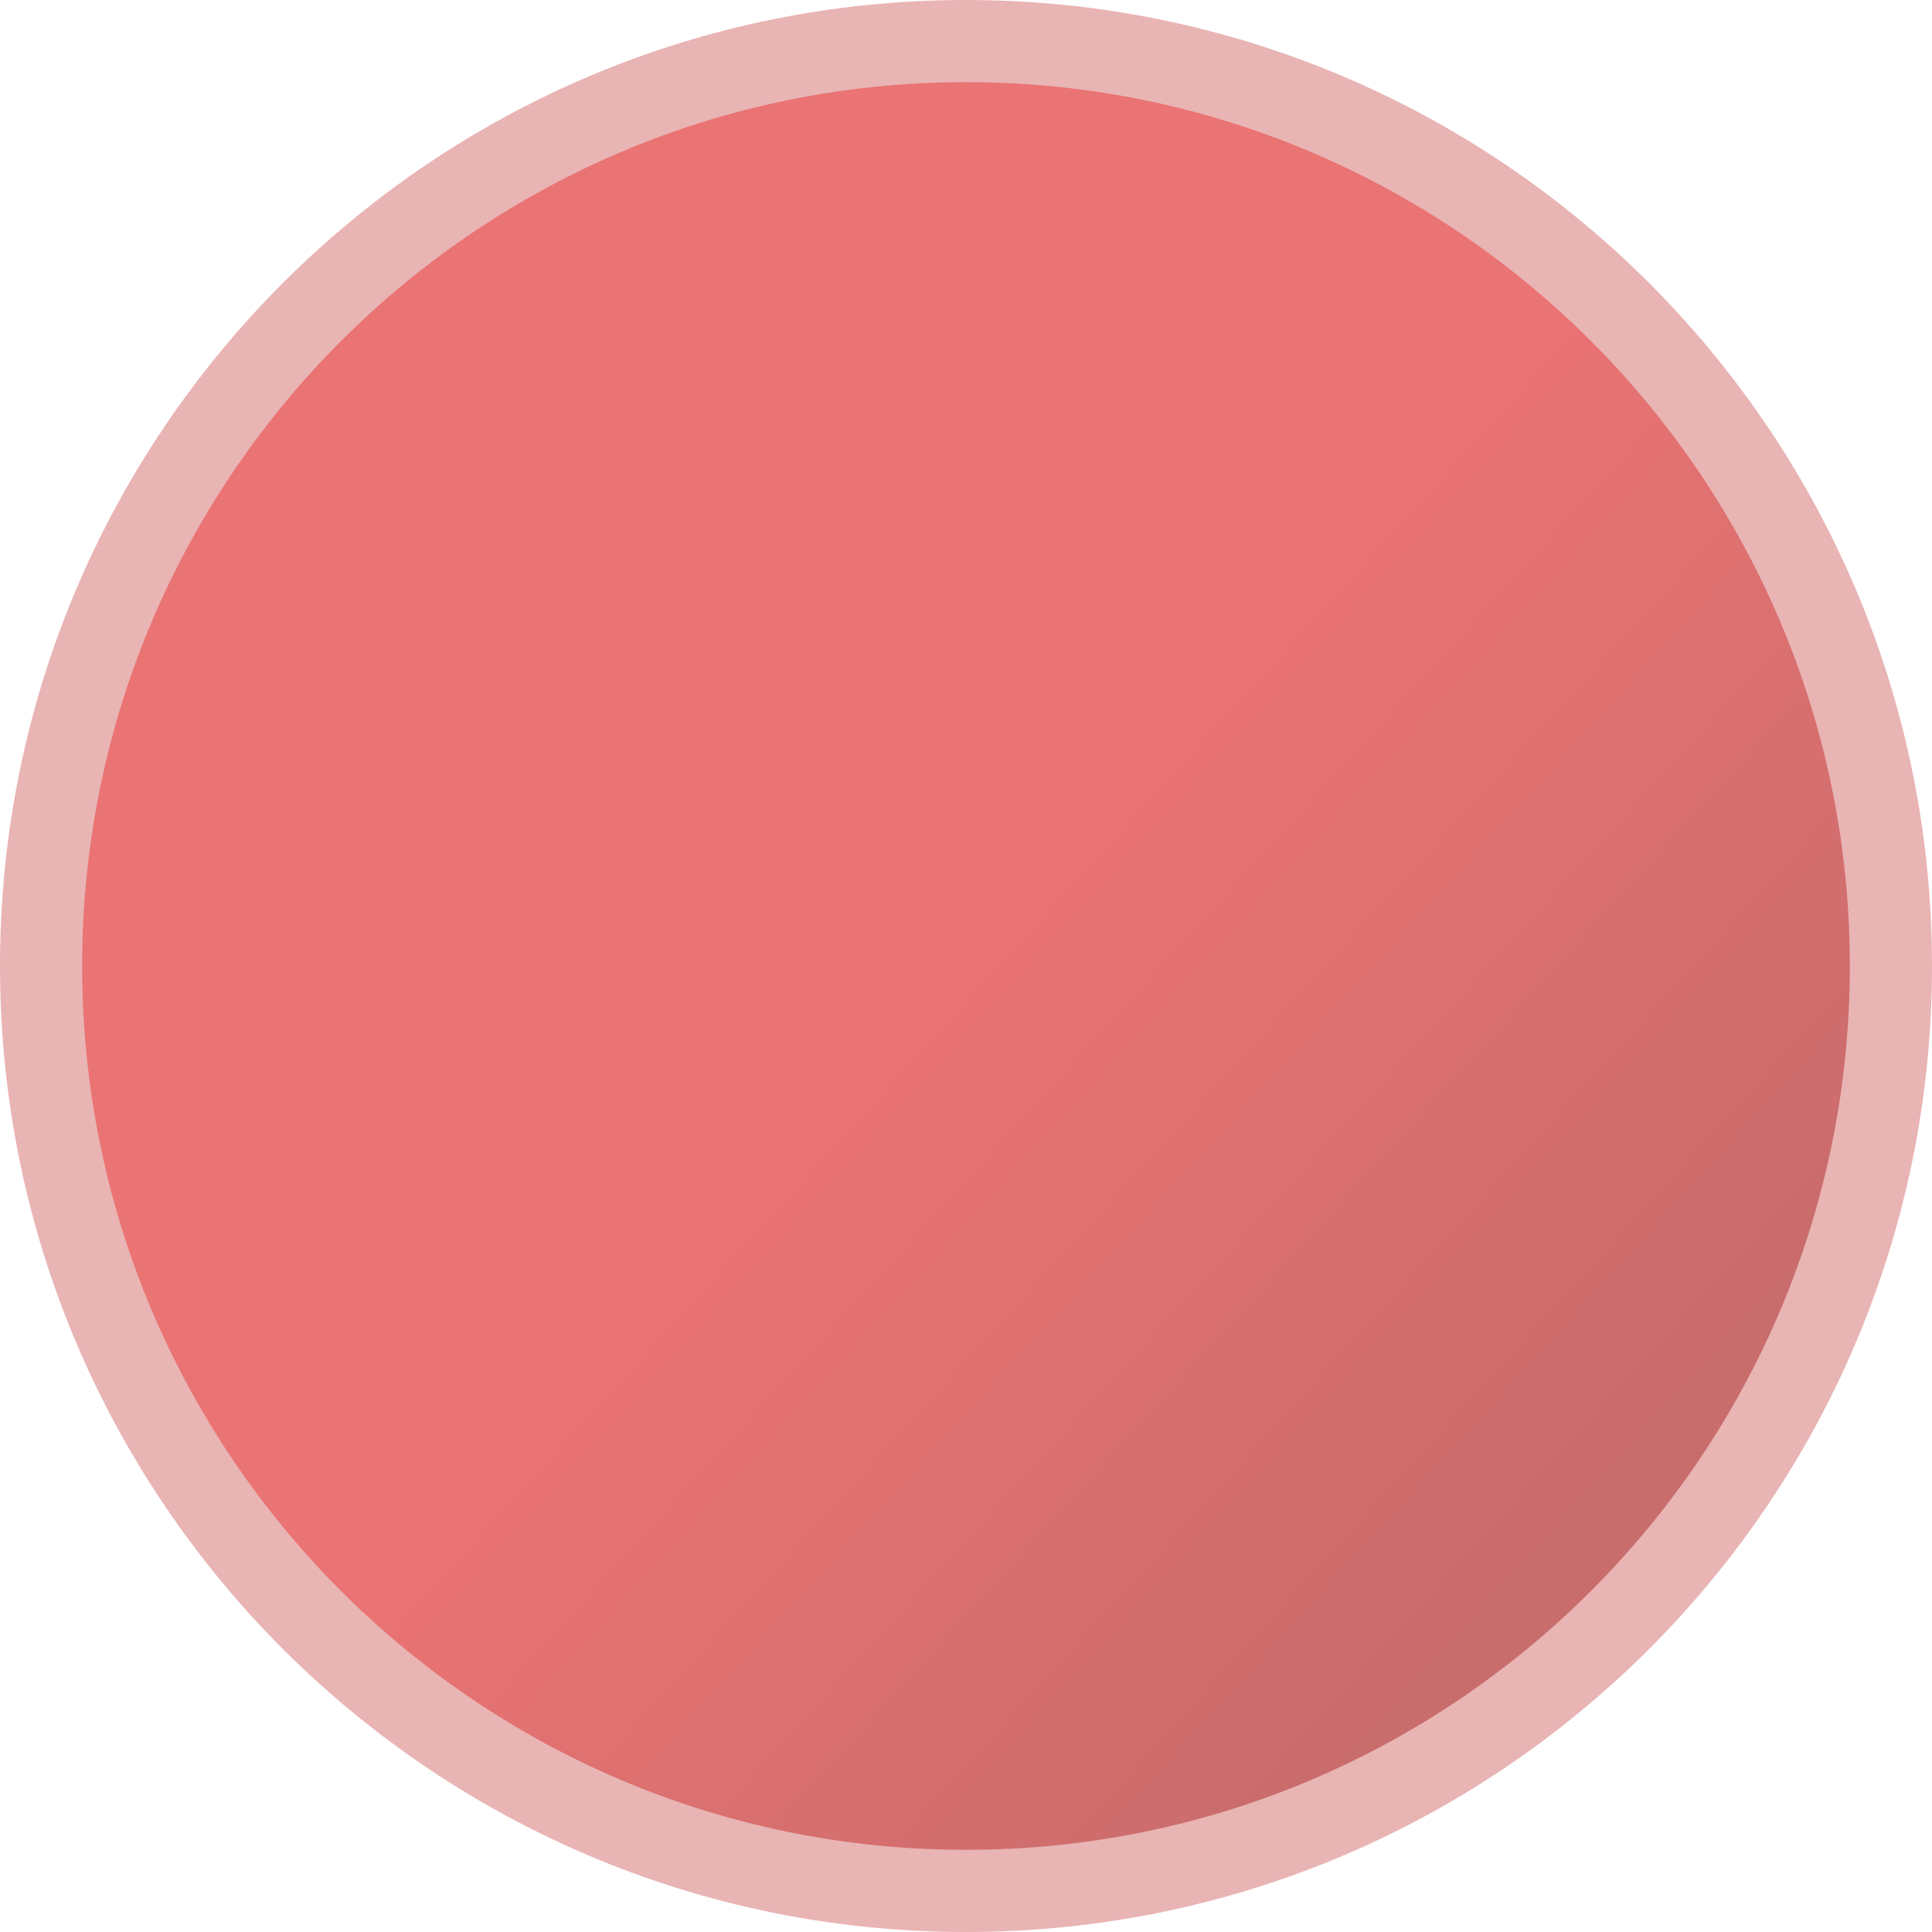
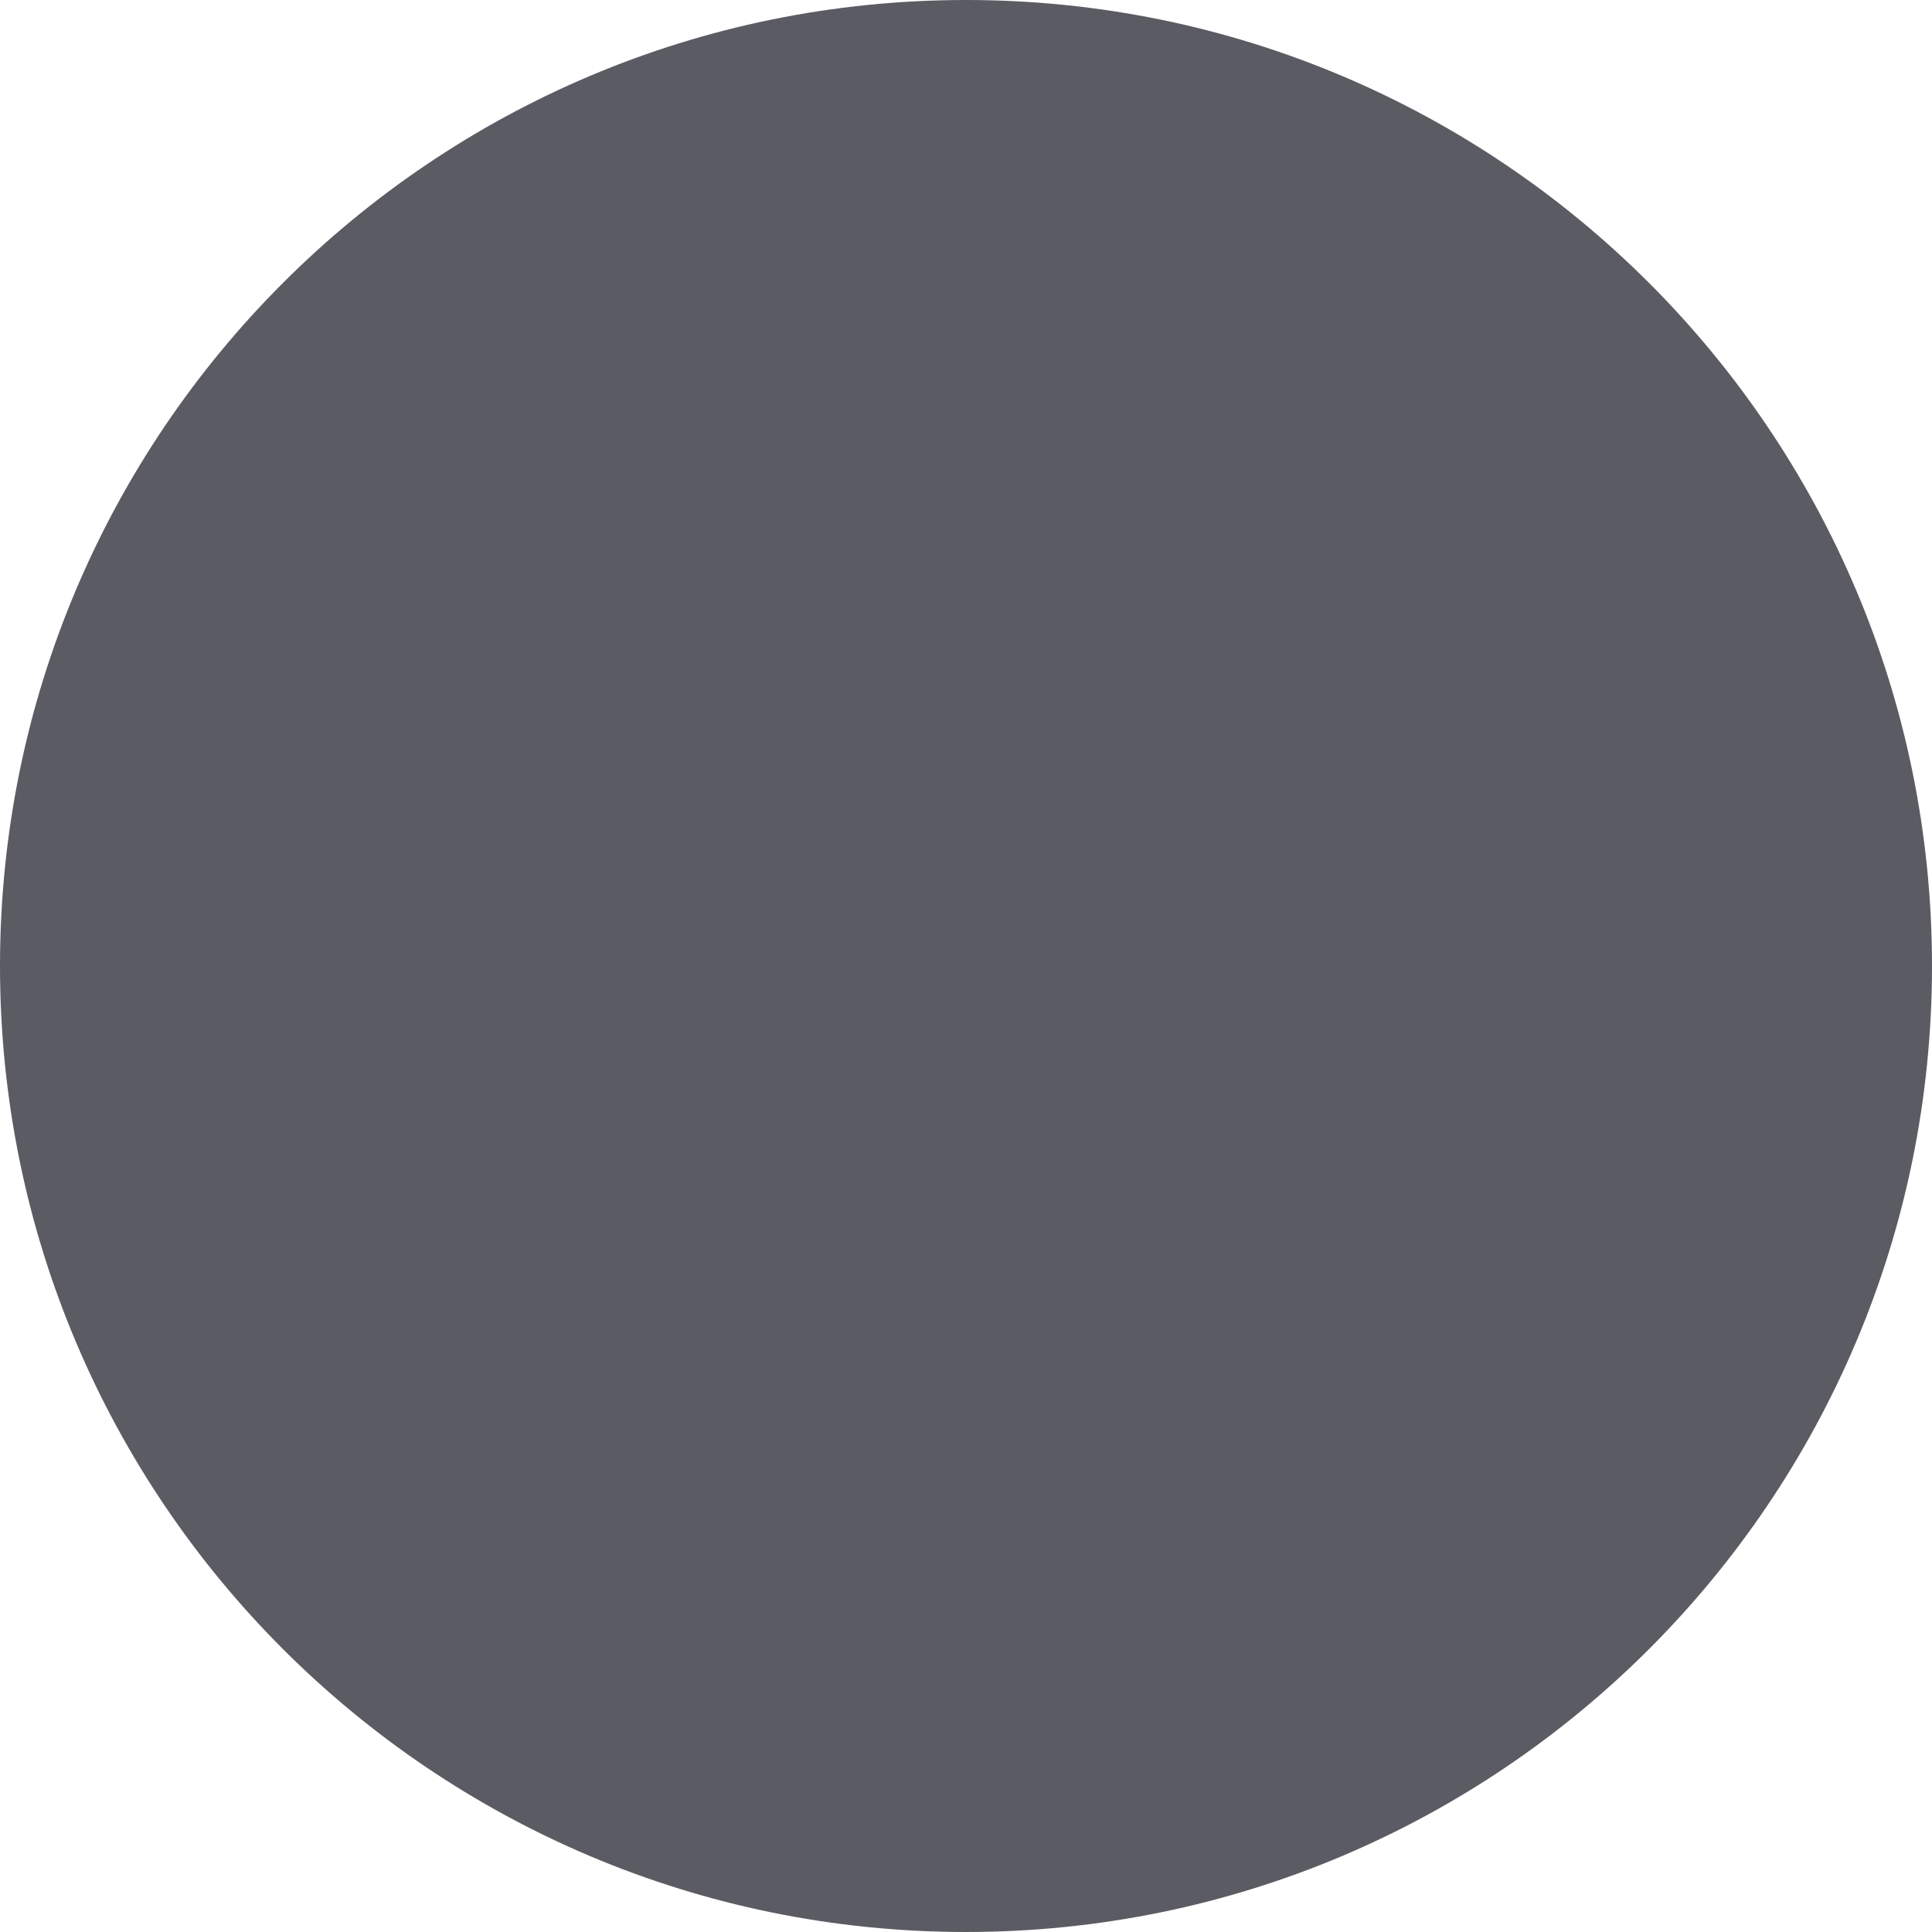
<svg xmlns="http://www.w3.org/2000/svg" viewBox="0 0 50 50" version="1.2" baseProfile="tiny">
  <defs>
-     <linearGradient gradientUnits="userSpaceOnUse" x1="454.07" y1="460.798" x2="753.204" y2="188.829" id="gradient1">
-       <stop offset="0" stop-color="#eb3131" stop-opacity="1" />
-       <stop offset="1" stop-color="#a82323" stop-opacity="1" />
-     </linearGradient>
-   </defs>
+ </defs>
  <g fill="none" stroke="black" stroke-width="1" fill-rule="evenodd" stroke-linecap="square" stroke-linejoin="bevel">
-     <g fill="#d46969" fill-opacity="1" stroke="none" transform="matrix(0.0548336,0,0,-0.0548338,-0.161987,50.2673)" font-family="Atkinson Hyperlegible Next" font-size="10" font-weight="400" font-style="normal" opacity="0.5">
-       <path vector-effect="none" fill-rule="evenodd" d="M458.879,4.875 C710.679,4.875 914.804,208.996 914.804,460.8 C914.804,712.596 710.679,916.721 458.879,916.721 C207.079,916.721 2.954,712.596 2.954,460.8 C2.954,208.996 207.079,4.875 458.879,4.875 " />
+     <g fill="#5b5c63" fill-opacity="1" stroke="none" transform="matrix(0.0548323,0,0,-0.0548325,9.14653,50.4539)" font-family="Atkinson Hyperlegible Next" font-size="10" font-weight="400" font-style="normal">
+       <path vector-effect="none" fill-rule="evenodd" d="M289.126,8.279 C540.932,8.279 745.062,212.405 745.062,464.214 C745.062,716.017 540.932,920.146 289.126,920.146 C37.321,920.146 -166.809,716.017 -166.809,464.214 C-166.809,212.405 37.321,8.279 289.126,8.279 " />
    </g>
-     <g fill="url(#gradient1)" stroke="none" transform="matrix(0.0548336,0,0,-0.0548338,-0.161987,50.2673)" font-family="Atkinson Hyperlegible Next" font-size="10" font-weight="400" font-style="normal" opacity="0.5">
-       <path vector-effect="none" fill-rule="evenodd" d="M458.879,43.65 C689.263,43.65 876.029,230.413 876.029,460.8 C876.029,691.179 689.263,877.946 458.879,877.946 C228.496,877.946 41.729,691.179 41.729,460.8 C41.729,230.413 228.496,43.65 458.879,43.65 " />
+     <g fill="#5b5c63" fill-opacity="1" stroke="none" transform="matrix(0.0548323,0,0,-0.0548325,9.14653,50.4539)" font-family="Atkinson Hyperlegible Next" font-size="10" font-weight="400" font-style="normal">
+       <path vector-effect="none" fill-rule="evenodd" d="M289.126,47.055 C519.515,47.055 706.286,233.822 706.286,464.214 C706.286,694.598 519.515,881.37 289.126,881.37 C58.738,881.37 -128.033,694.598 -128.033,464.214 C-128.033,233.822 58.738,47.055 289.126,47.055 " />
    </g>
    <g fill="none" stroke="#000000" stroke-opacity="1" stroke-width="1" stroke-linecap="square" stroke-linejoin="bevel" transform="matrix(1,0,0,1,0,0)" font-family="Atkinson Hyperlegible Next" font-size="10" font-weight="400" font-style="normal">
</g>
  </g>
</svg>
